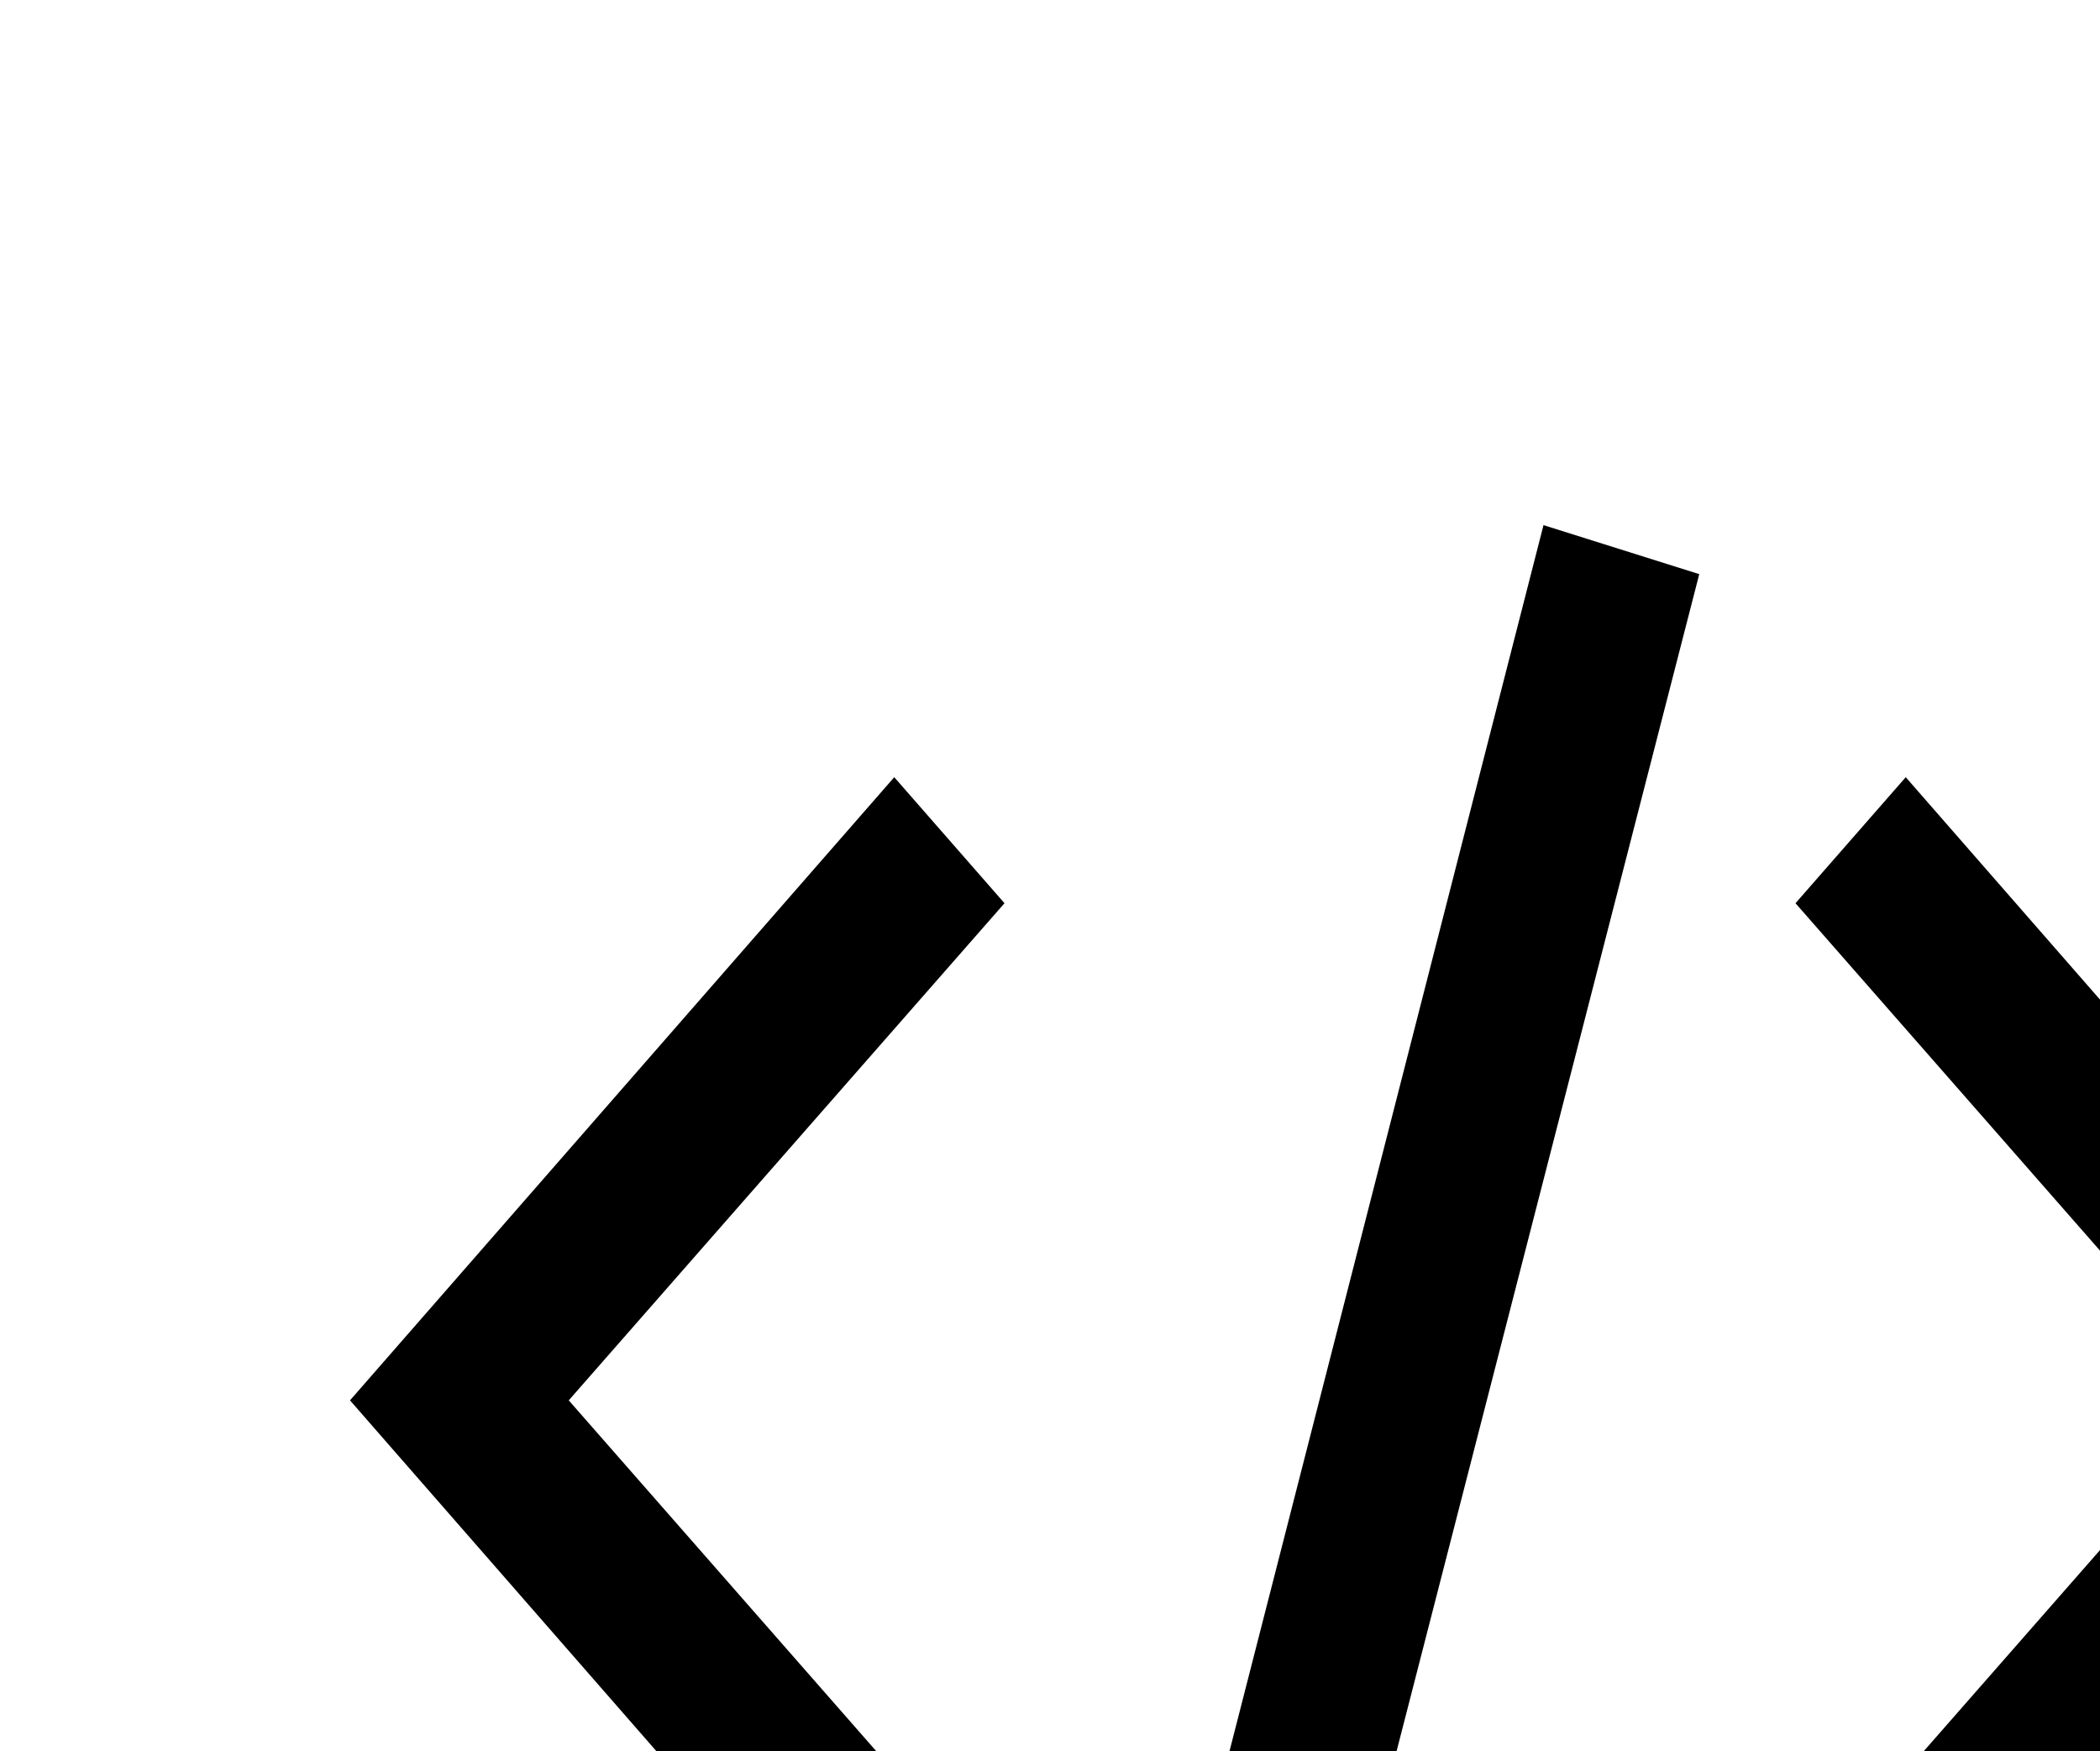
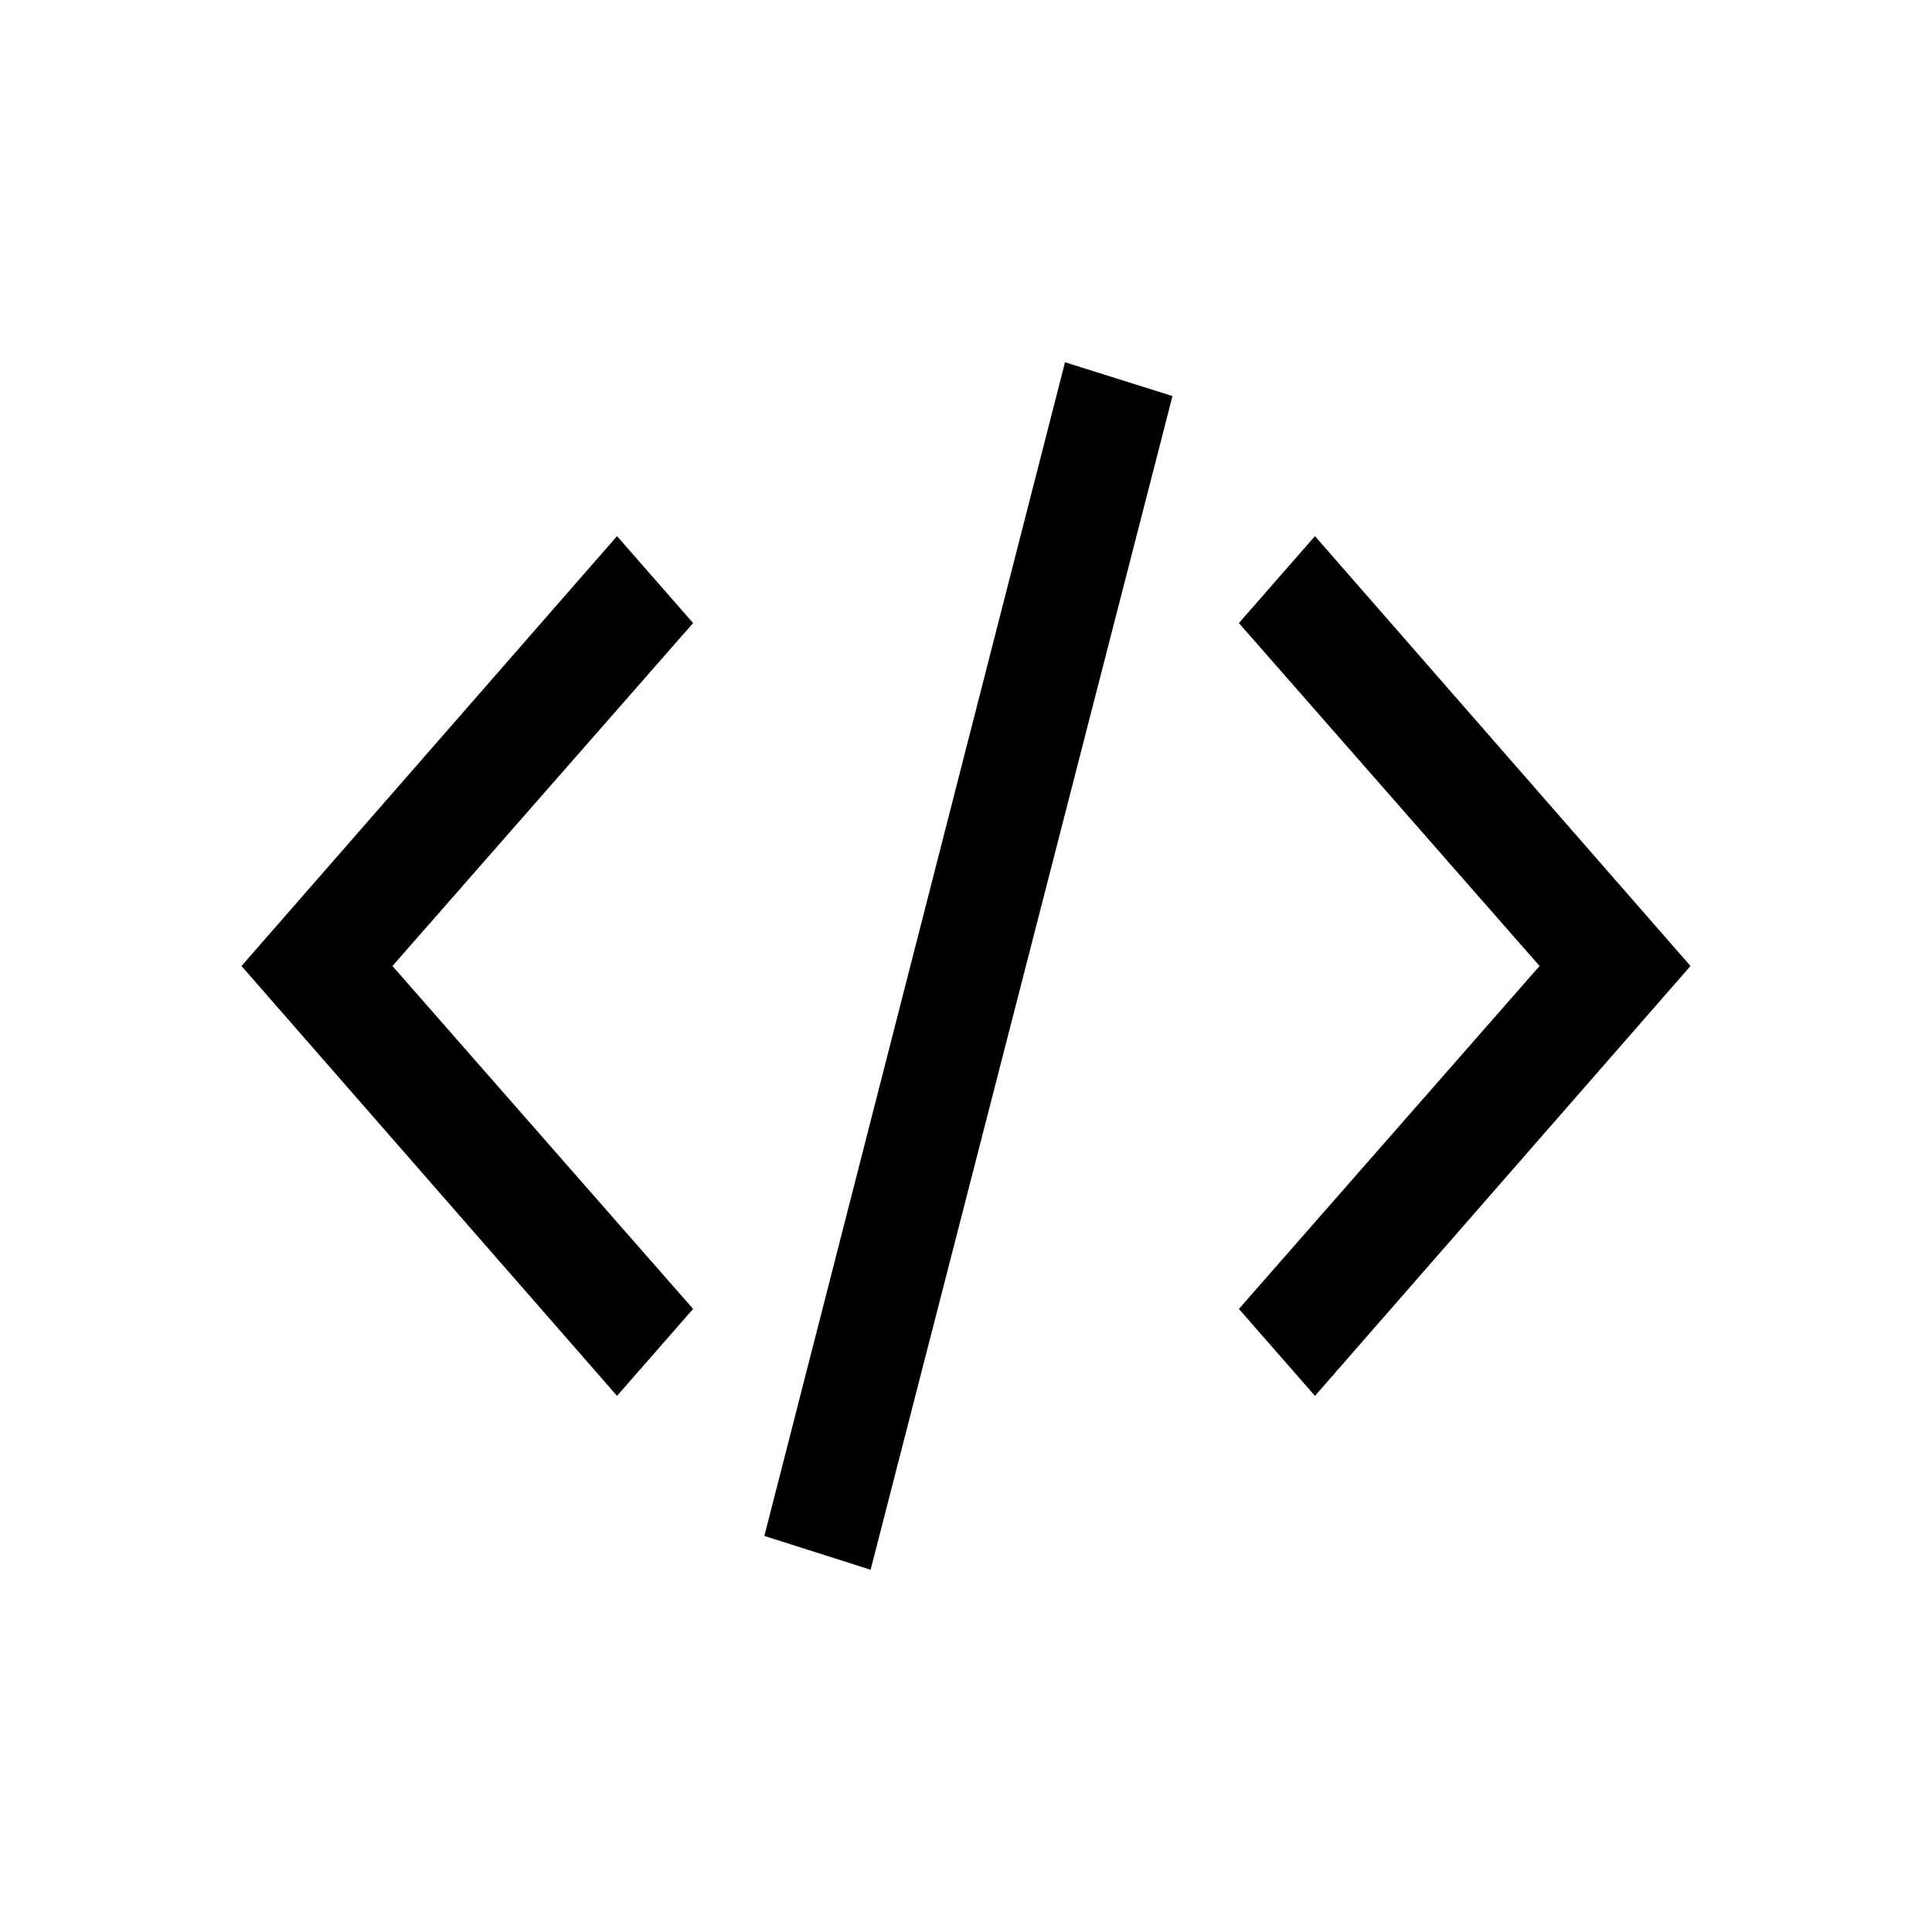
- <svg xmlns="http://www.w3.org/2000/svg" viewbox="0 0 16 16" fill="#000000">
+ <svg xmlns="http://www.w3.org/2000/svg" viewBox="0 0 16 16" fill="#000000">
  <path id="code" d="M5.11,4.44,2,8l3.11,3.56.63-.72L3.25,8,5.74,5.16Zm5.78,0-.63.72L12.75,8l-2.49,2.84.63.72L14,8ZM6.33,12.72l.88.28,2.5-9.72L8.82,3Z" />
</svg>
